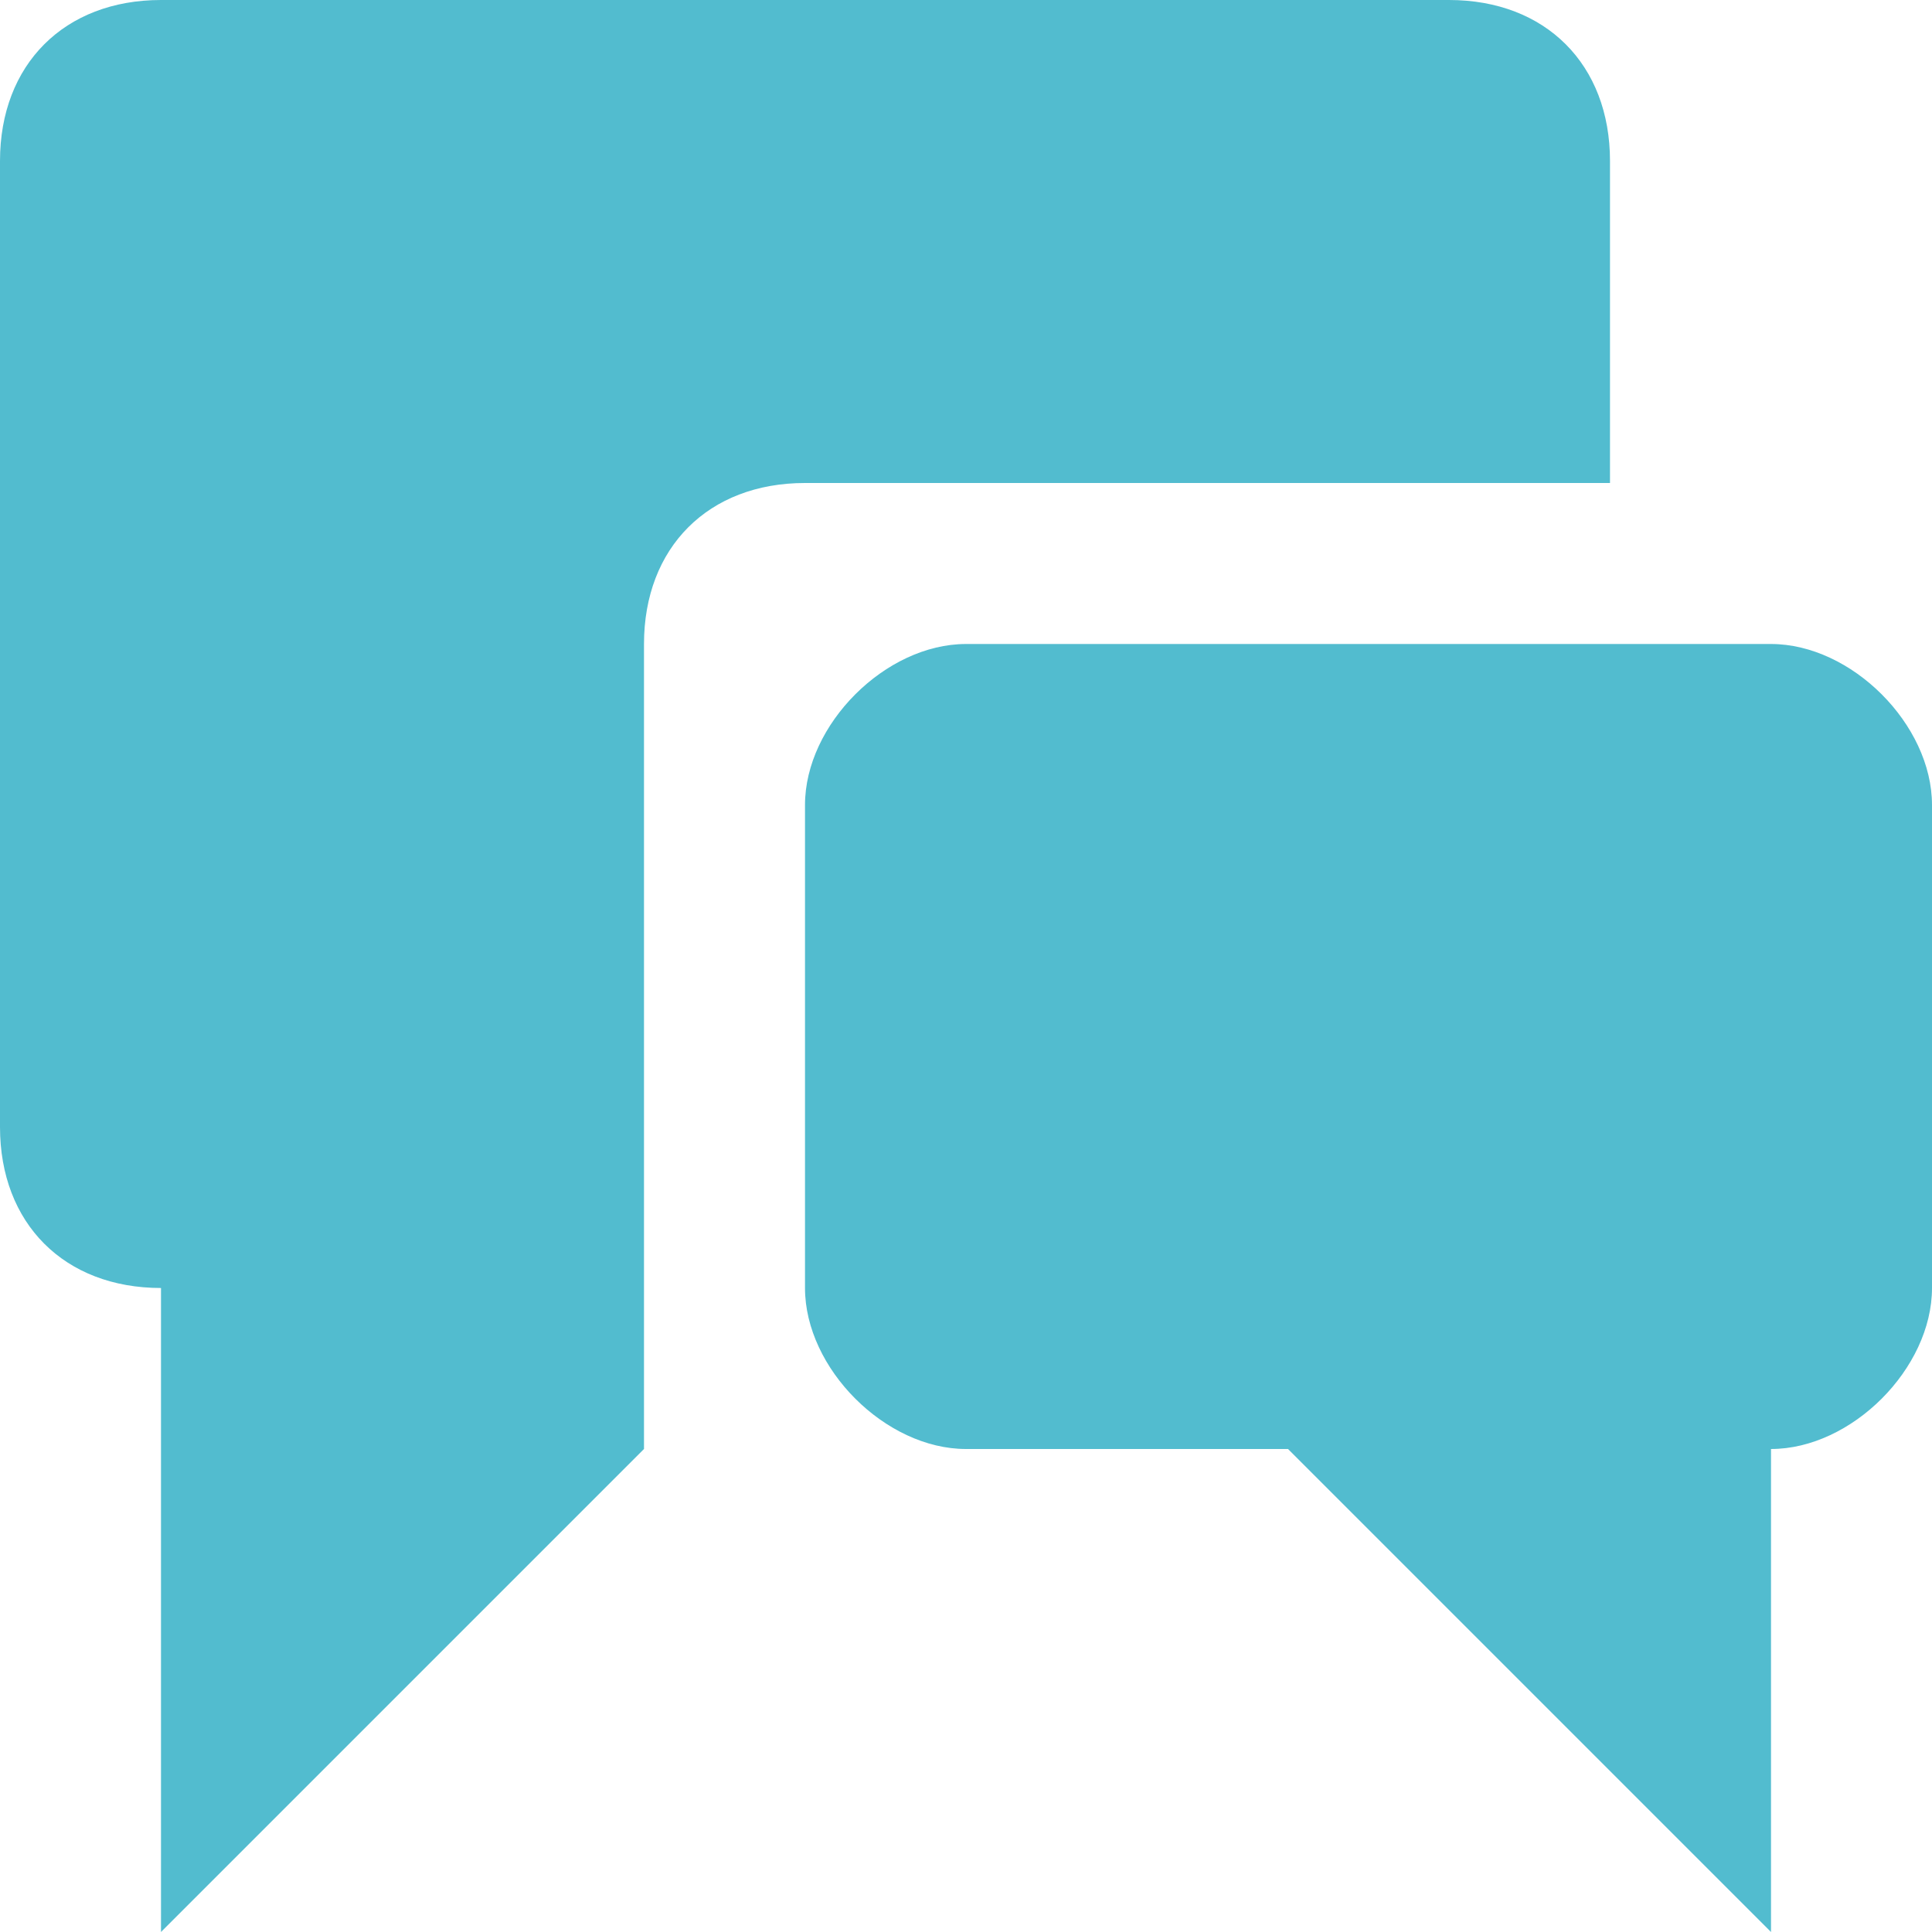
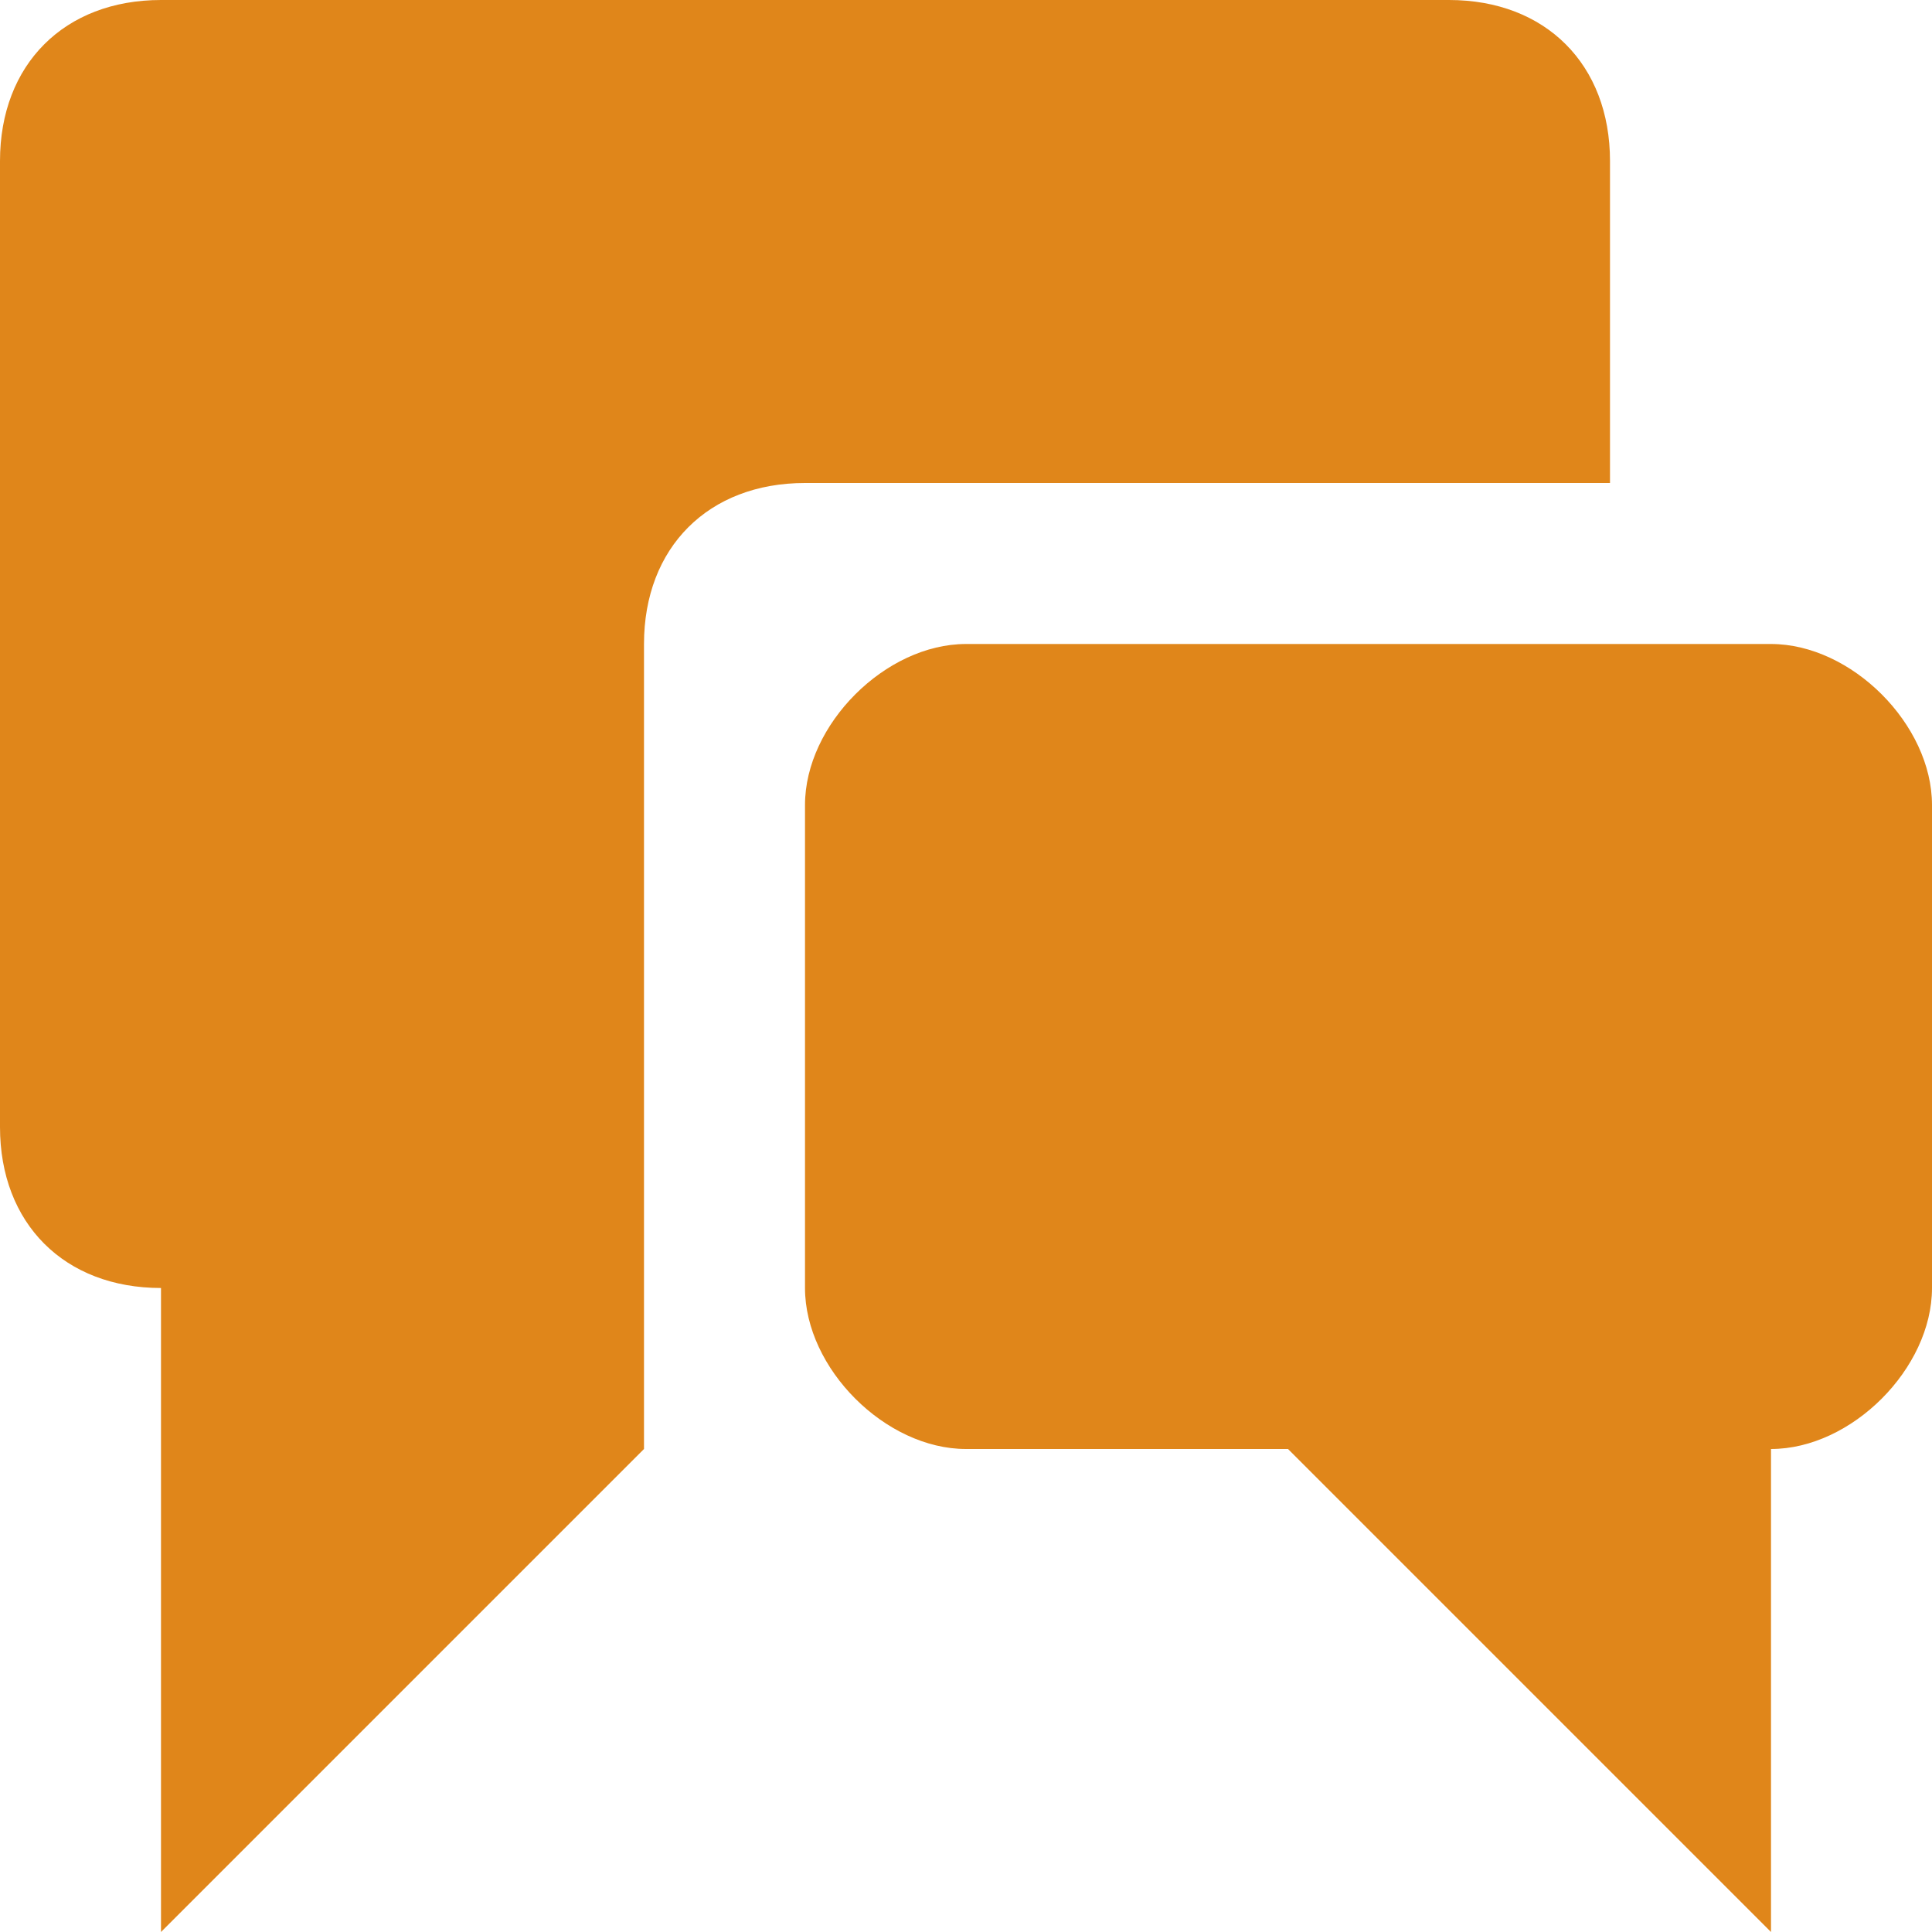
<svg xmlns="http://www.w3.org/2000/svg" version="1.1" x="0px" y="0px" width="12px" height="12px" viewBox="0 0 12 12" style="overflow:visible;enable-background:new 0 0 12 12;" xml:space="preserve" preserveAspectRatio="xMinYMid meet">
  <defs>
</defs>
-   <path style="fill:#52bccf;" d="M1,12V8C0.4,8,0,7.6,0,7V1c0-0.6,0.4-1,1-1h8c0.6,0,1,0.4,1,1v2H5C4.4,3,4,3.4,4,4v5c0,0,0,0,0,0  L1,12z M11,4H6C5.5,4,5,4.5,5,5v3c0,0.5,0.5,1,1,1h2l3,3V9c0.5,0,1-0.5,1-1V5C12,4.5,11.5,4,11,4z" />
+   <path style="fill:#E0861A;" d="M1,12V8C0.4,8,0,7.6,0,7V1c0-0.6,0.4-1,1-1h8c0.6,0,1,0.4,1,1v2H5C4.4,3,4,3.4,4,4v5c0,0,0,0,0,0  L1,12z M11,4H6C5.5,4,5,4.5,5,5v3c0,0.5,0.5,1,1,1h2l3,3V9c0.5,0,1-0.5,1-1V5C12,4.5,11.5,4,11,4z" />
</svg>
